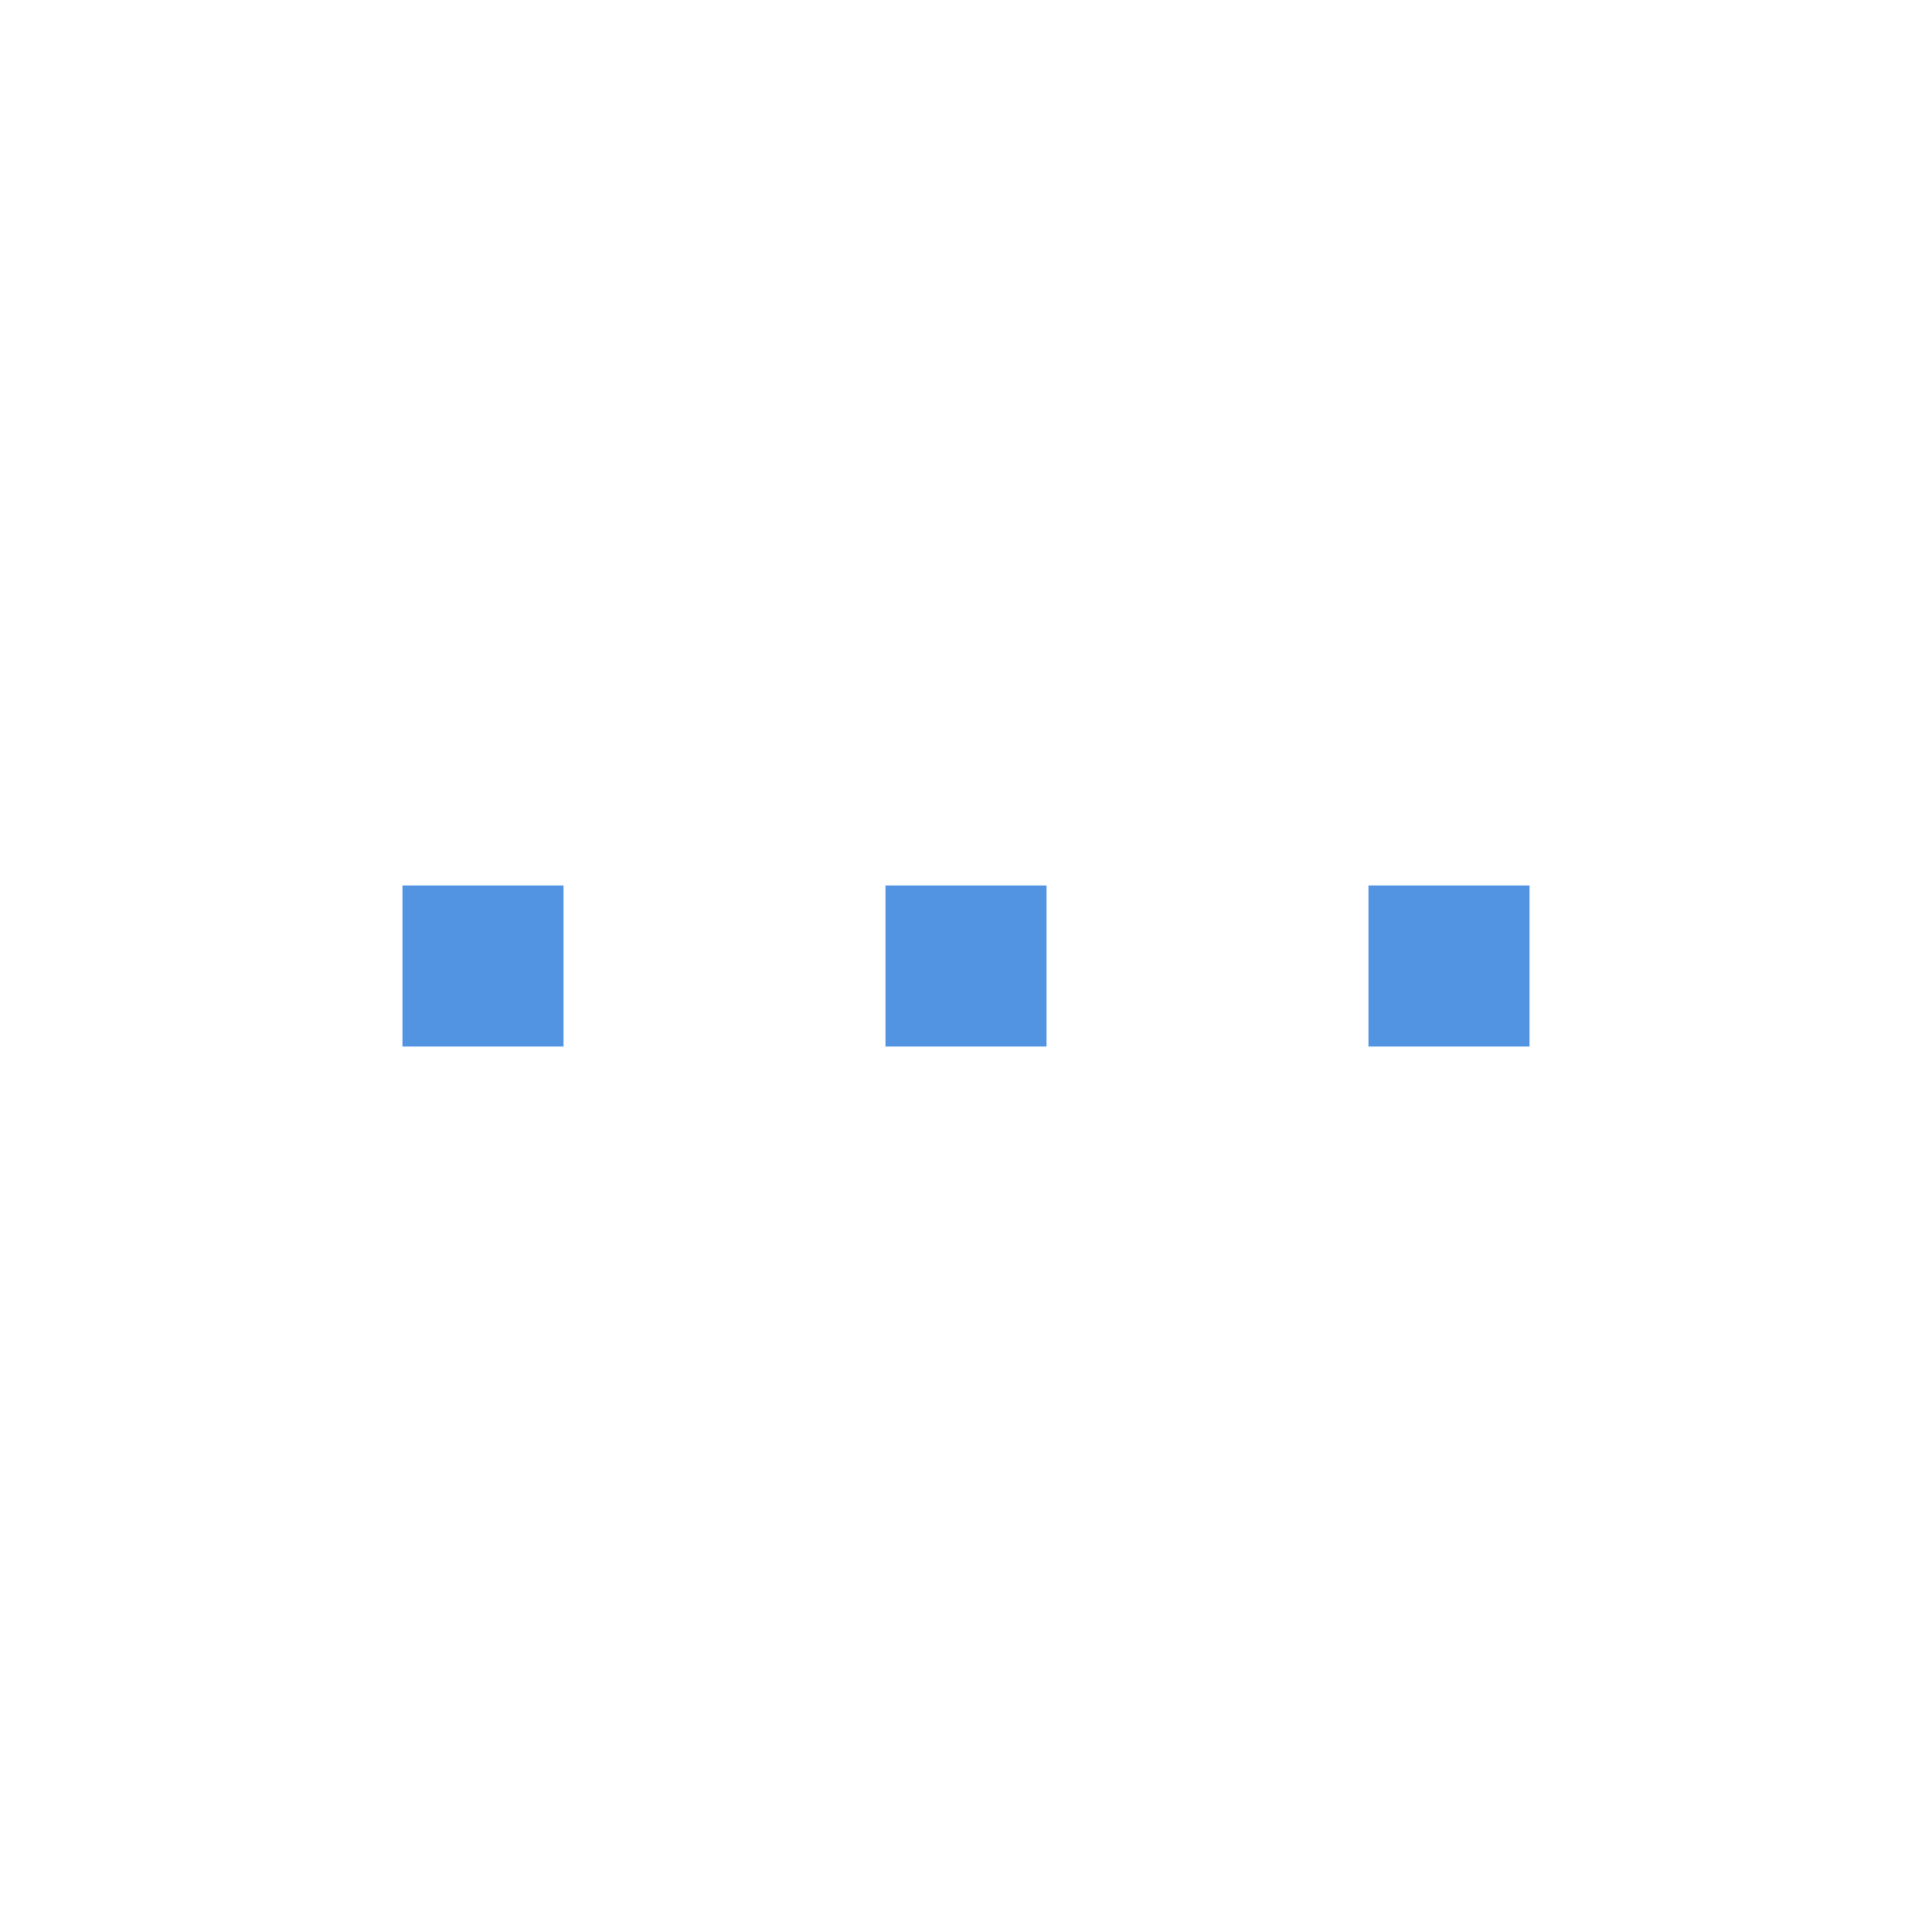
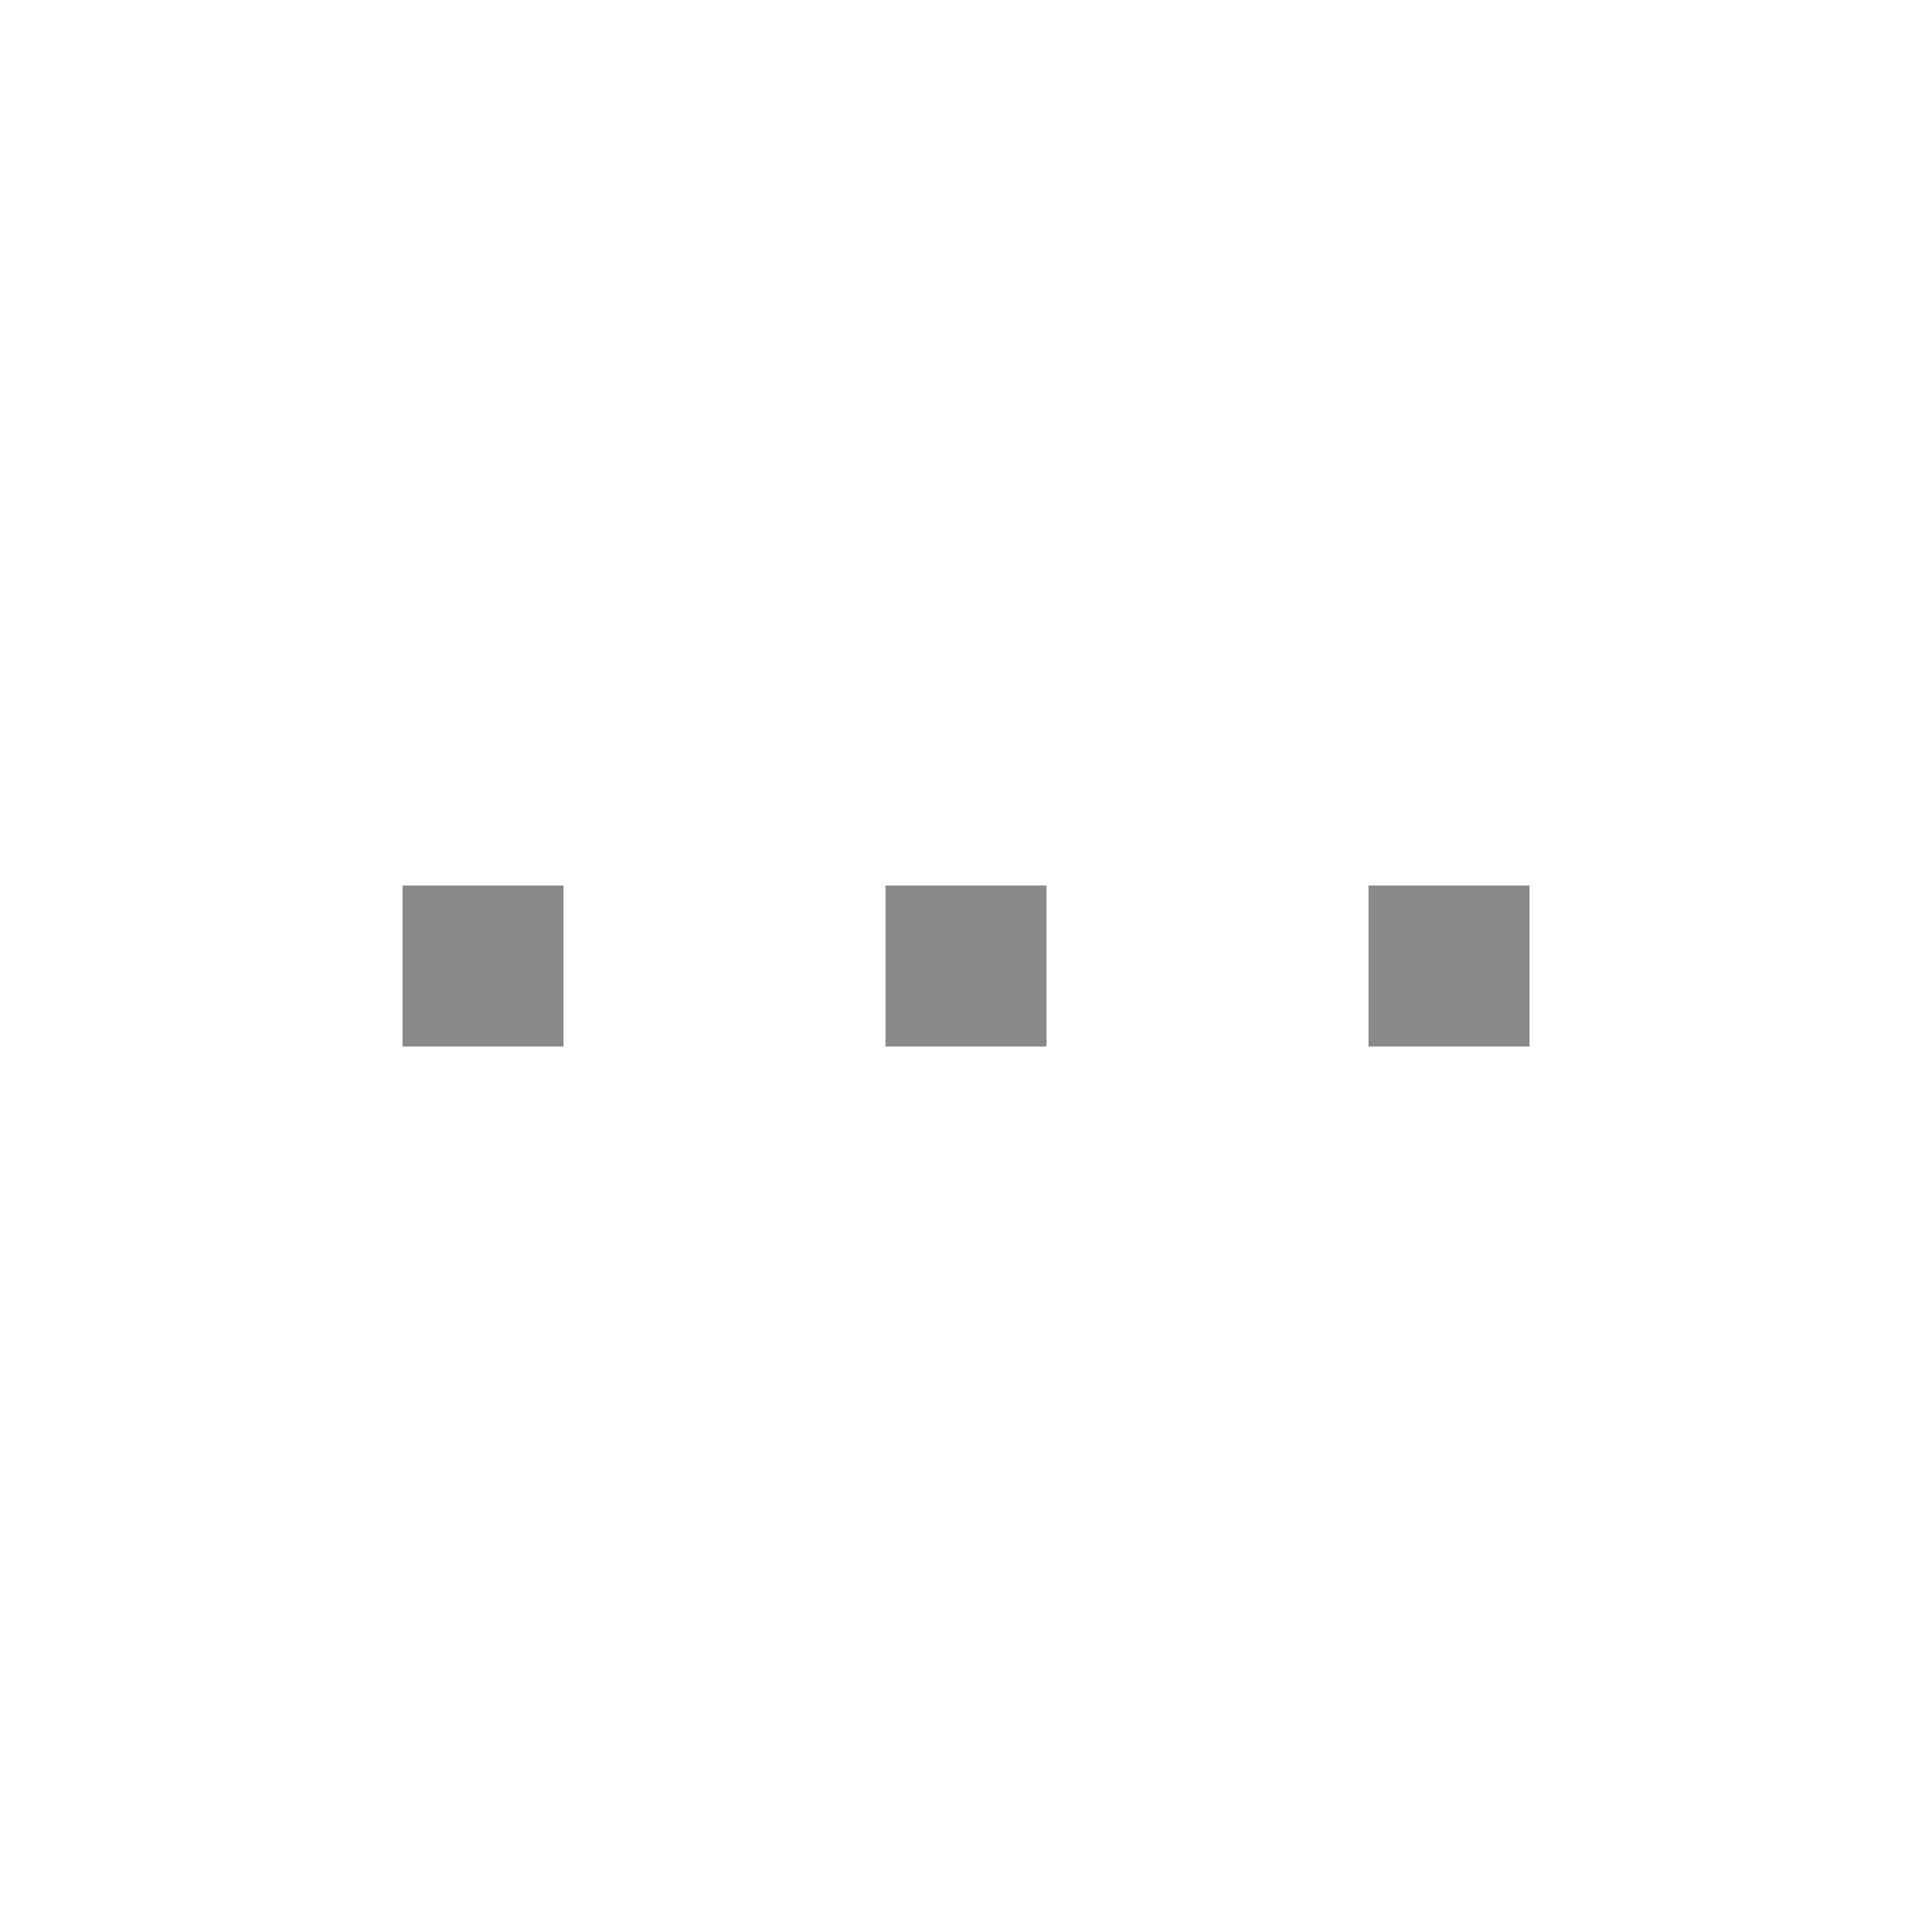
- <svg xmlns="http://www.w3.org/2000/svg" width="24" height="24" id="svg11300" version="1.0" style="display:inline;enable-background:new">
-   <defs id="defs3" />
-   <g style="display:inline" id="layer1" transform="translate(0,-276)">
-     <rect style="opacity:1;fill:#5294e2;fill-opacity:1;stroke:none;stroke-width:1;stroke-linecap:round;stroke-linejoin:miter;stroke-miterlimit:4;stroke-dasharray:none;stroke-dashoffset:0;stroke-opacity:1" id="rect4138" width="2" height="2" x="5" y="287" />
-     <rect style="display:inline;opacity:1;fill:#5294e2;fill-opacity:1;stroke:none;stroke-width:1;stroke-linecap:round;stroke-linejoin:miter;stroke-miterlimit:4;stroke-dasharray:none;stroke-dashoffset:0;stroke-opacity:1;enable-background:new" id="rect4138-6" width="2" height="2" x="11" y="287" />
-     <rect style="display:inline;opacity:1;fill:#5294e2;fill-opacity:1;stroke:none;stroke-width:1;stroke-linecap:round;stroke-linejoin:miter;stroke-miterlimit:4;stroke-dasharray:none;stroke-dashoffset:0;stroke-opacity:1;enable-background:new" id="rect4138-9" width="2" height="2" x="17" y="287" />
+ <svg xmlns="http://www.w3.org/2000/svg" version="1.1" id="svg11300" x="0px" y="0px" viewBox="0 0 24 24" style="enable-background:new 0 0 24 24;" xml:space="preserve">
+   <style type="text/css">
+ 	.st0{fill:#898989;}
+ </style>
+   <g id="layer1" transform="translate(0,-276)">
+     <rect id="rect4138" x="5" y="287" class="st0" width="2" height="2" />
+     <rect id="rect4138-6" x="11" y="287" class="st0" width="2" height="2" />
+     <rect id="rect4138-9" x="17" y="287" class="st0" width="2" height="2" />
  </g>
</svg>
